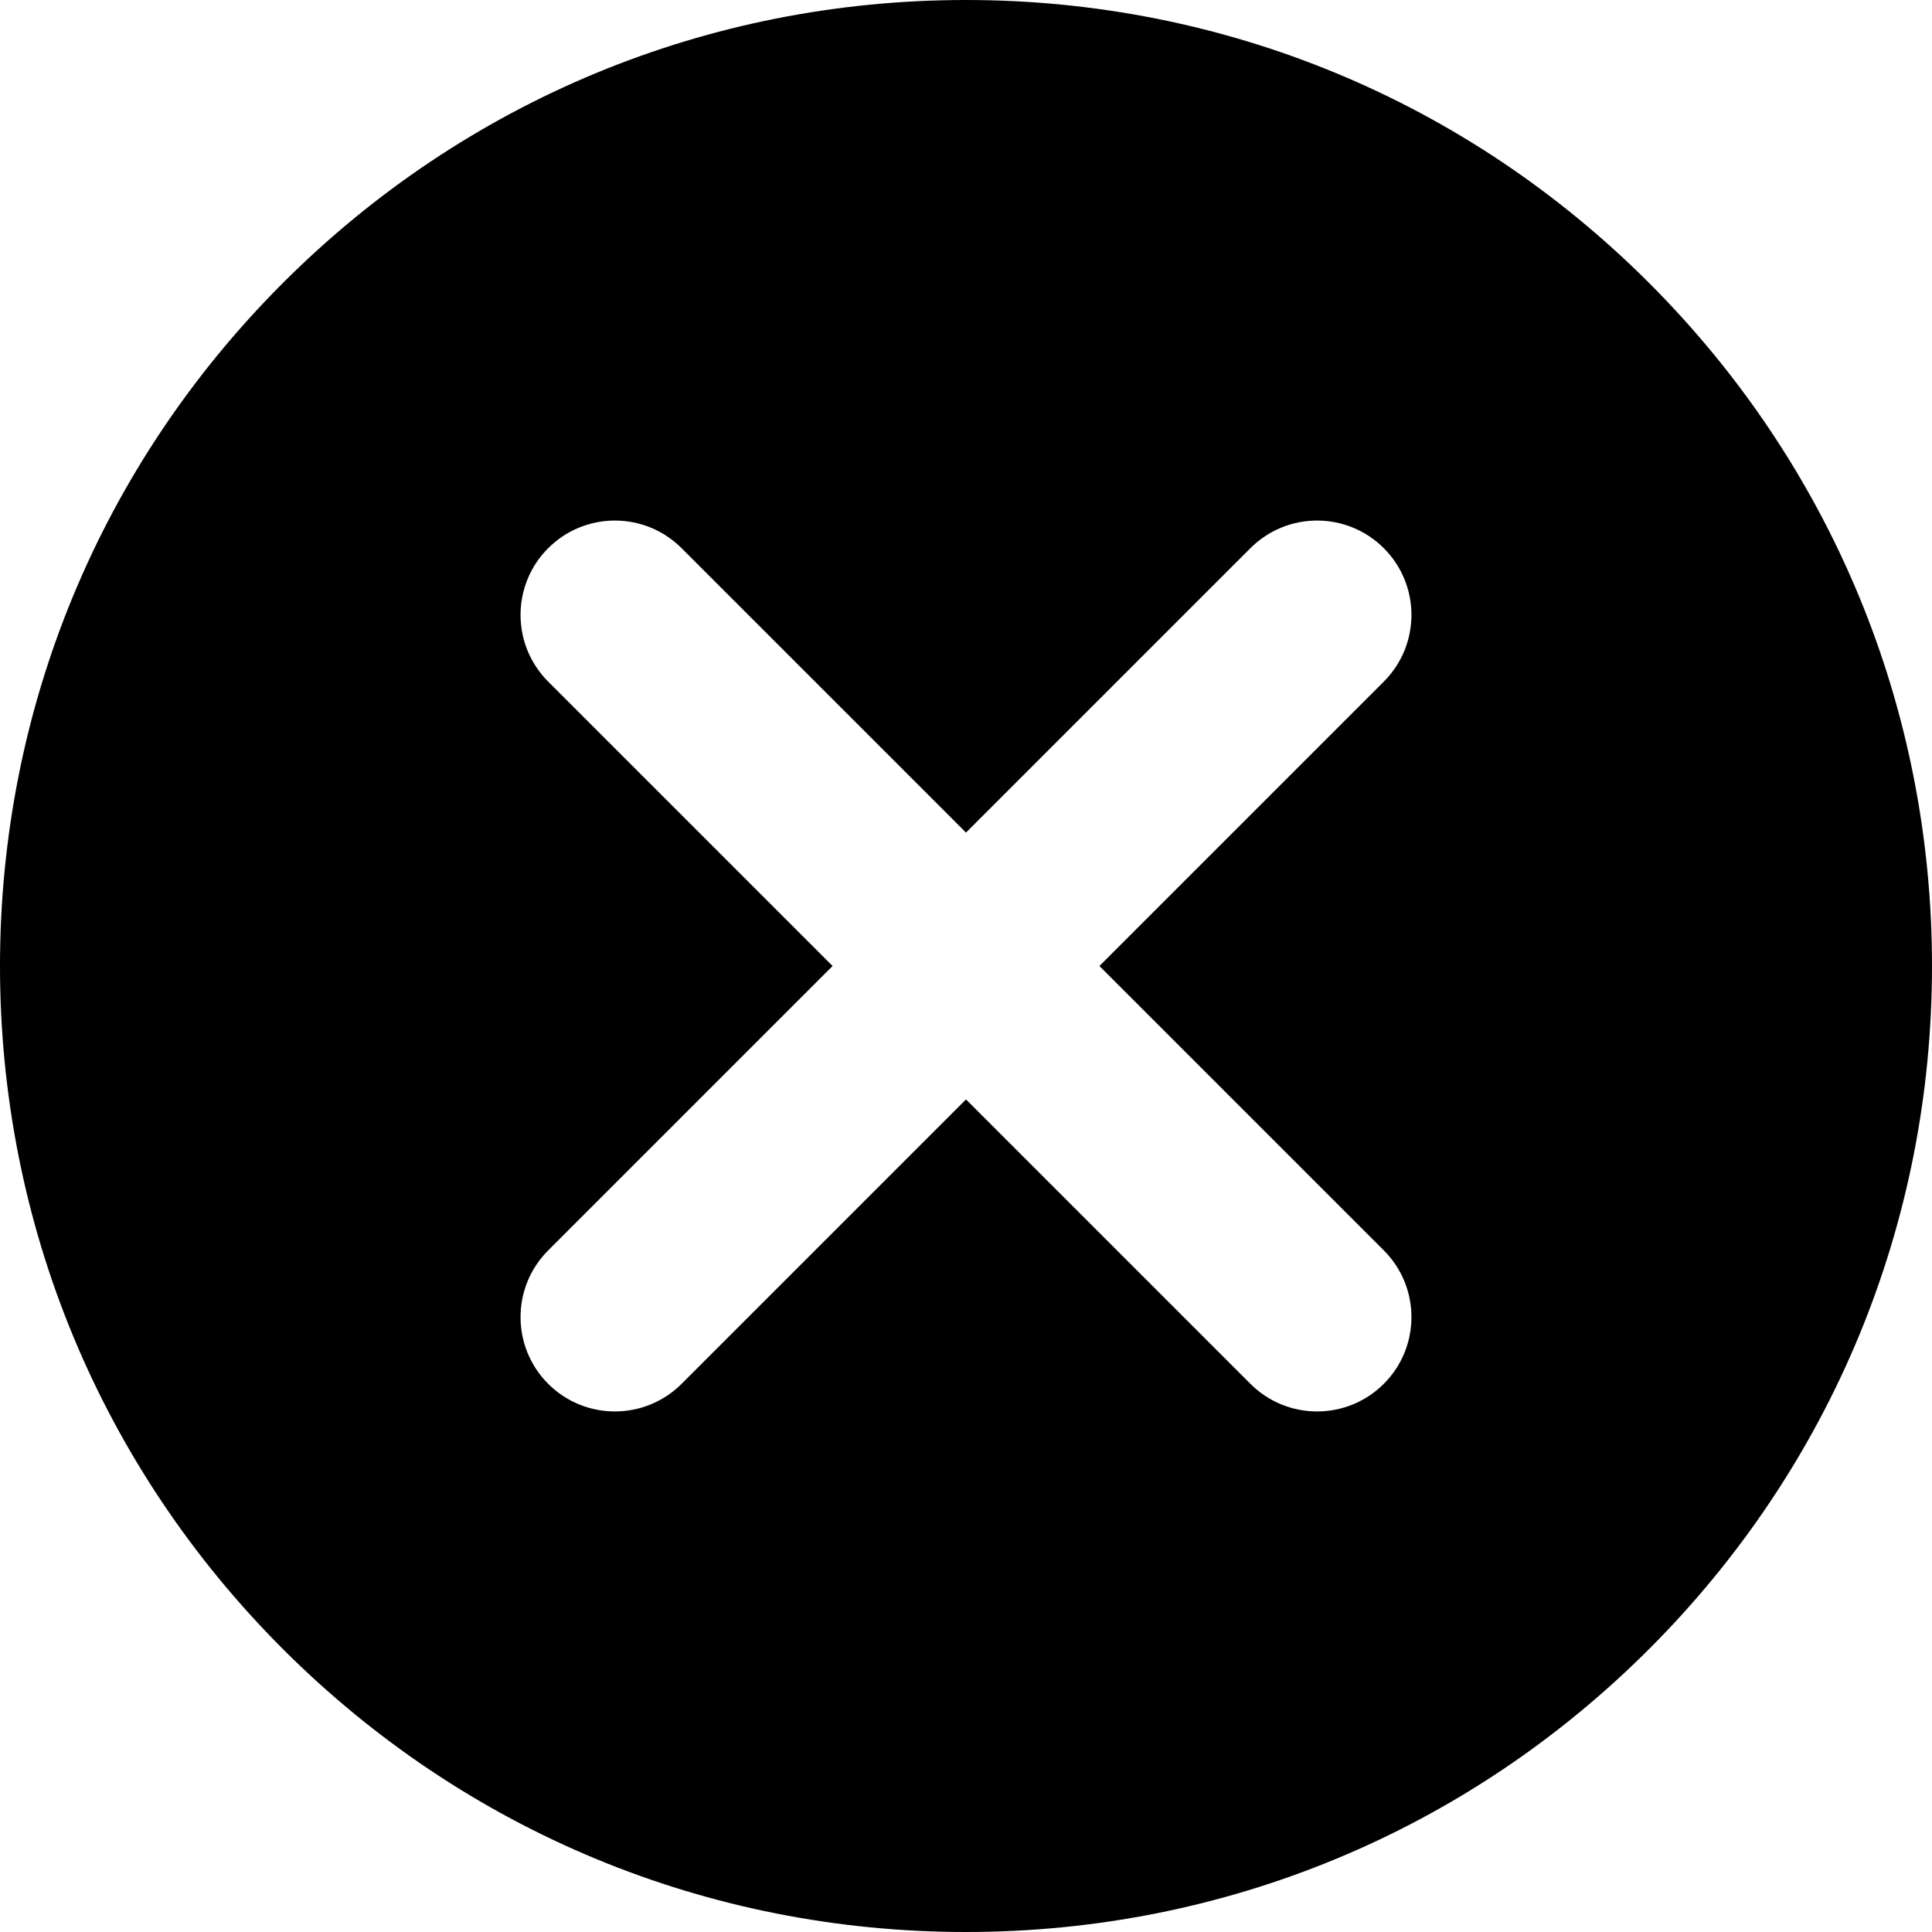
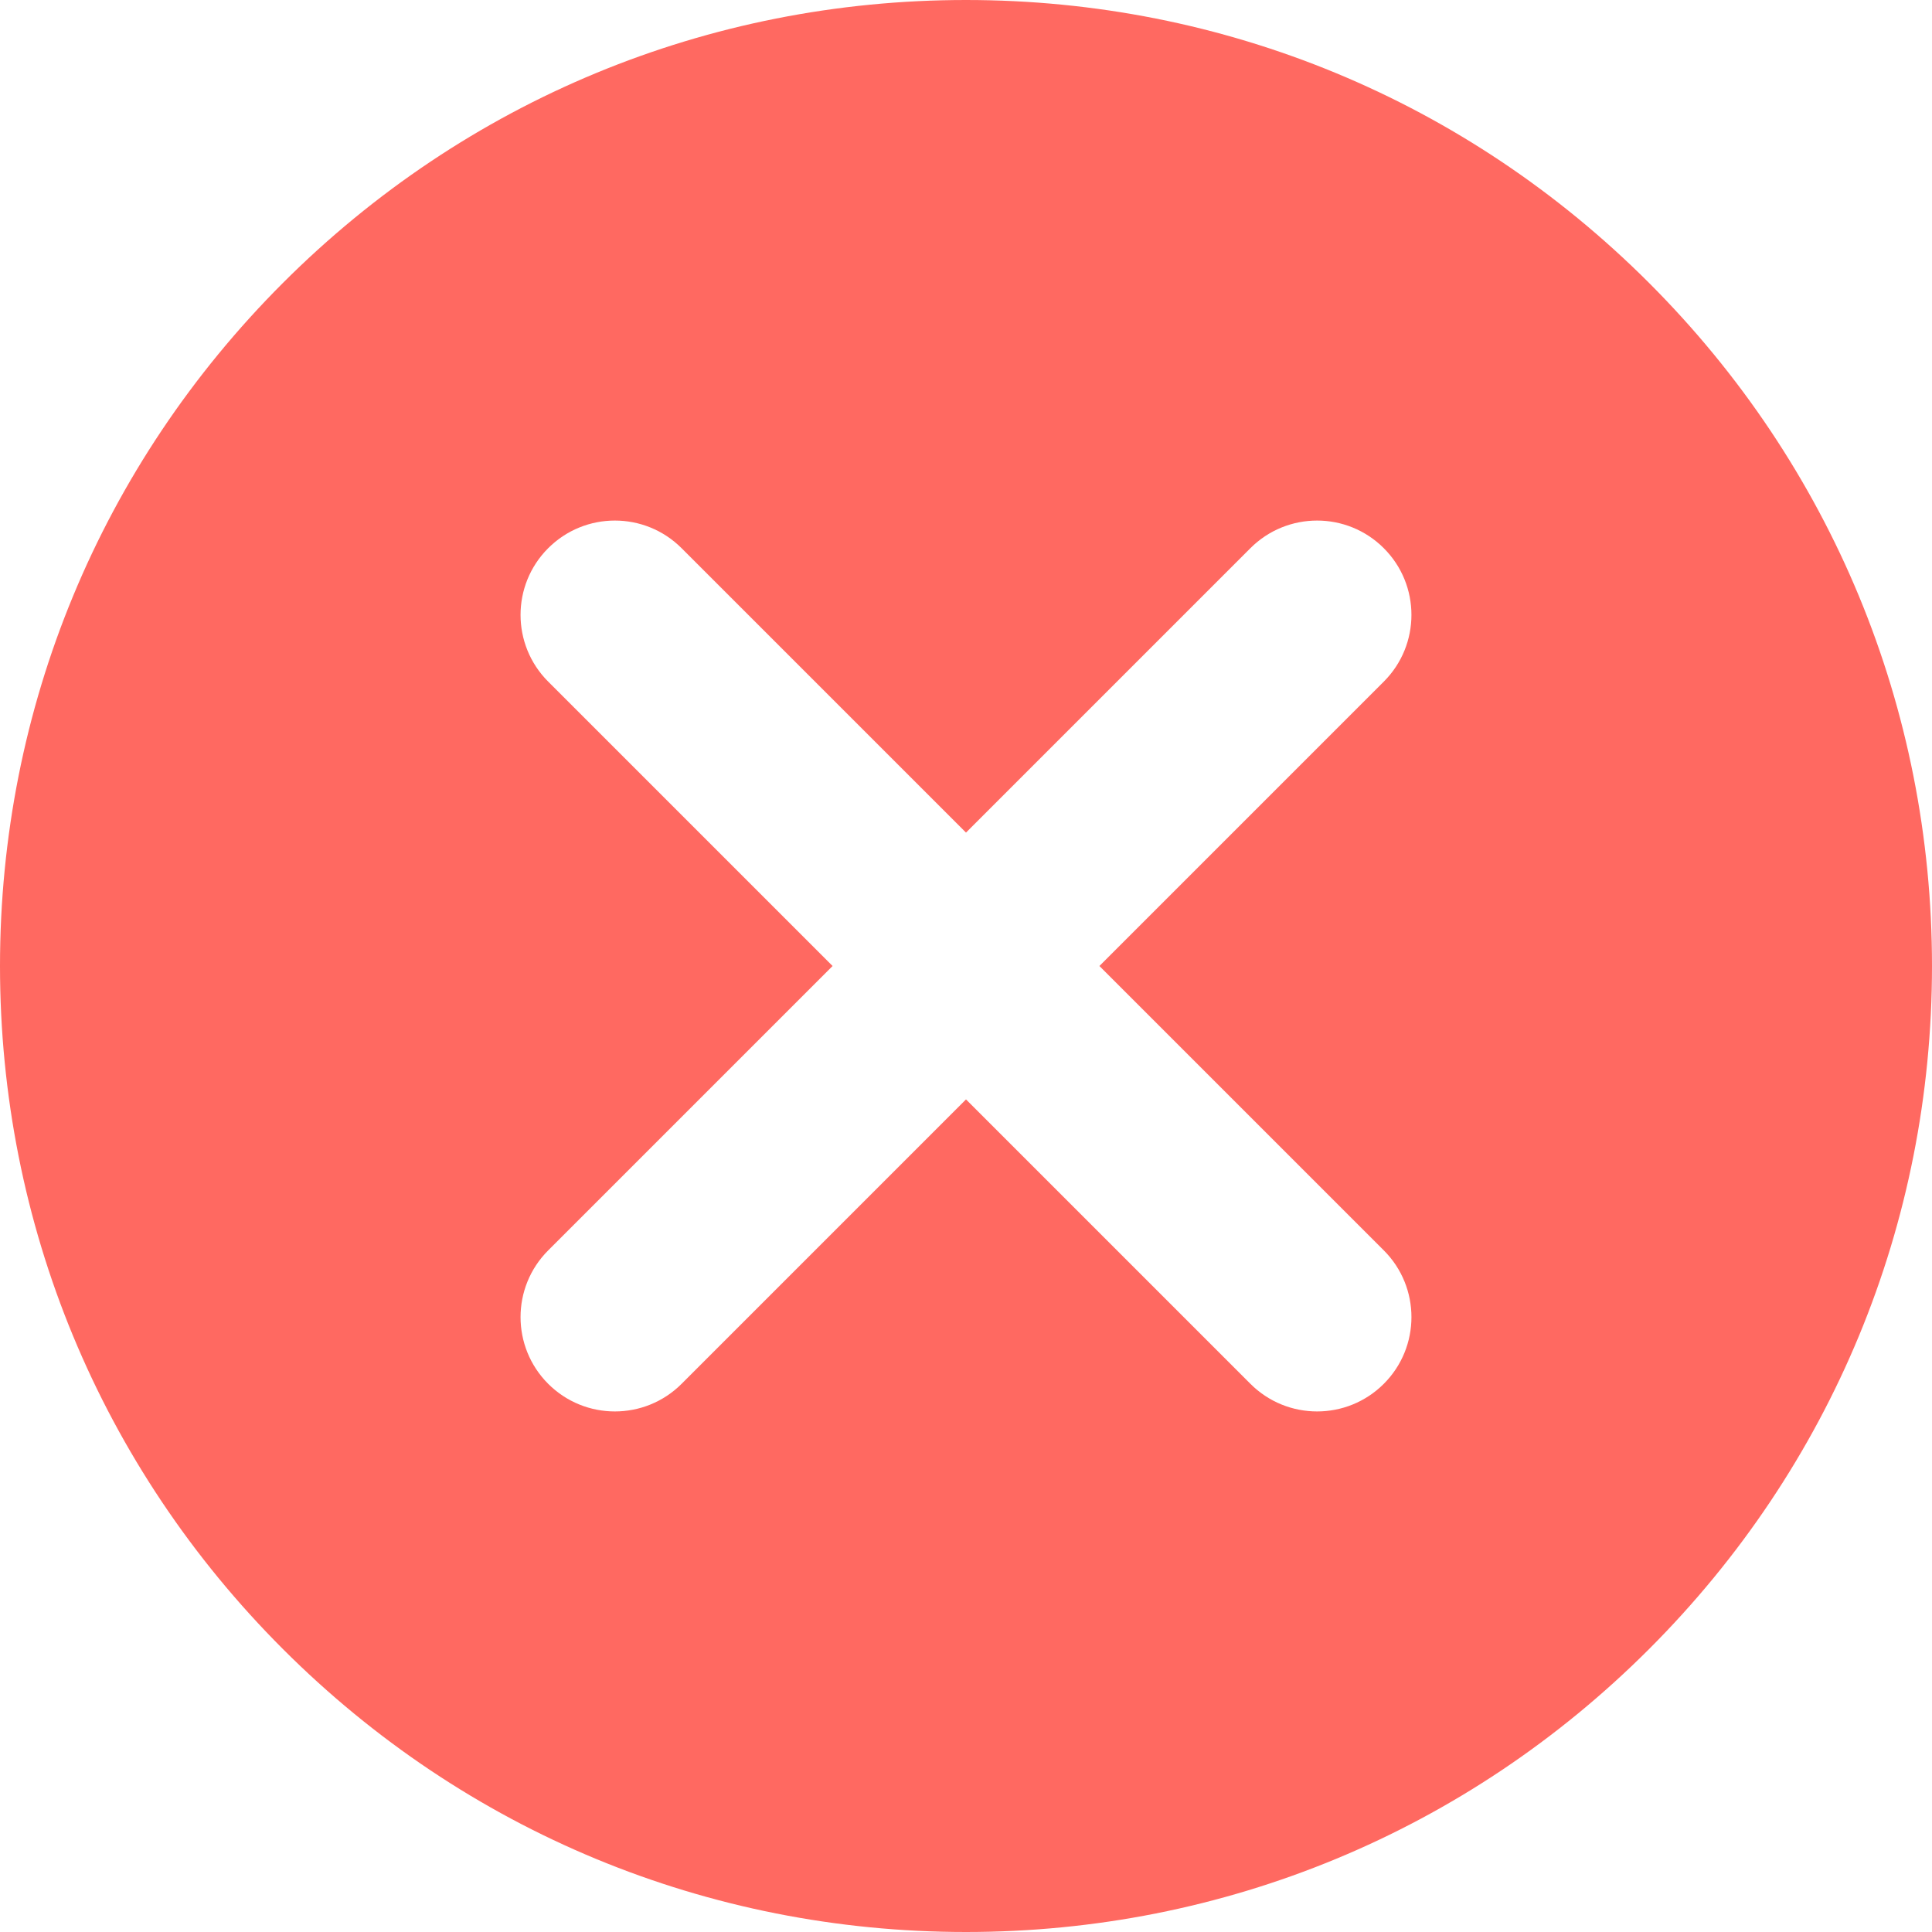
- <svg xmlns="http://www.w3.org/2000/svg" viewBox="0 0 512 512">
+ <svg xmlns="http://www.w3.org/2000/svg" viewBox="0 0 512 512" fill="#ff6961">
  <path d="m437.02 74.98c-48.352-48.352-112.641-74.98-181.02-74.98s-132.668 26.629-181.02 74.98c-48.352 48.352-74.98 112.641-74.98 181.02 0 68.383 26.629 132.668 74.98 181.02 48.352 48.352 112.641 74.98 181.02 74.98s132.668-26.629 181.02-74.98c48.352-48.352 74.98-112.637 74.98-181.02 0-68.379-26.629-132.668-74.98-181.02zm-70.293 256.387c9.762 9.766 9.762 25.594 0 35.355-4.883 4.883-11.281 7.324-17.68 7.324s-12.797-2.441-17.68-7.324l-75.367-75.367-75.367 75.371c-4.883 4.879-11.281 7.32-17.68 7.32s-12.797-2.441-17.68-7.32c-9.762-9.766-9.762-25.594 0-35.355l75.371-75.371-75.371-75.367c-9.762-9.766-9.762-25.594 0-35.355 9.766-9.766 25.594-9.766 35.355 0l75.371 75.367 75.367-75.367c9.766-9.762 25.594-9.766 35.355 0 9.766 9.762 9.766 25.59 0 35.355l-75.367 75.367zm0 0" />
</svg>
